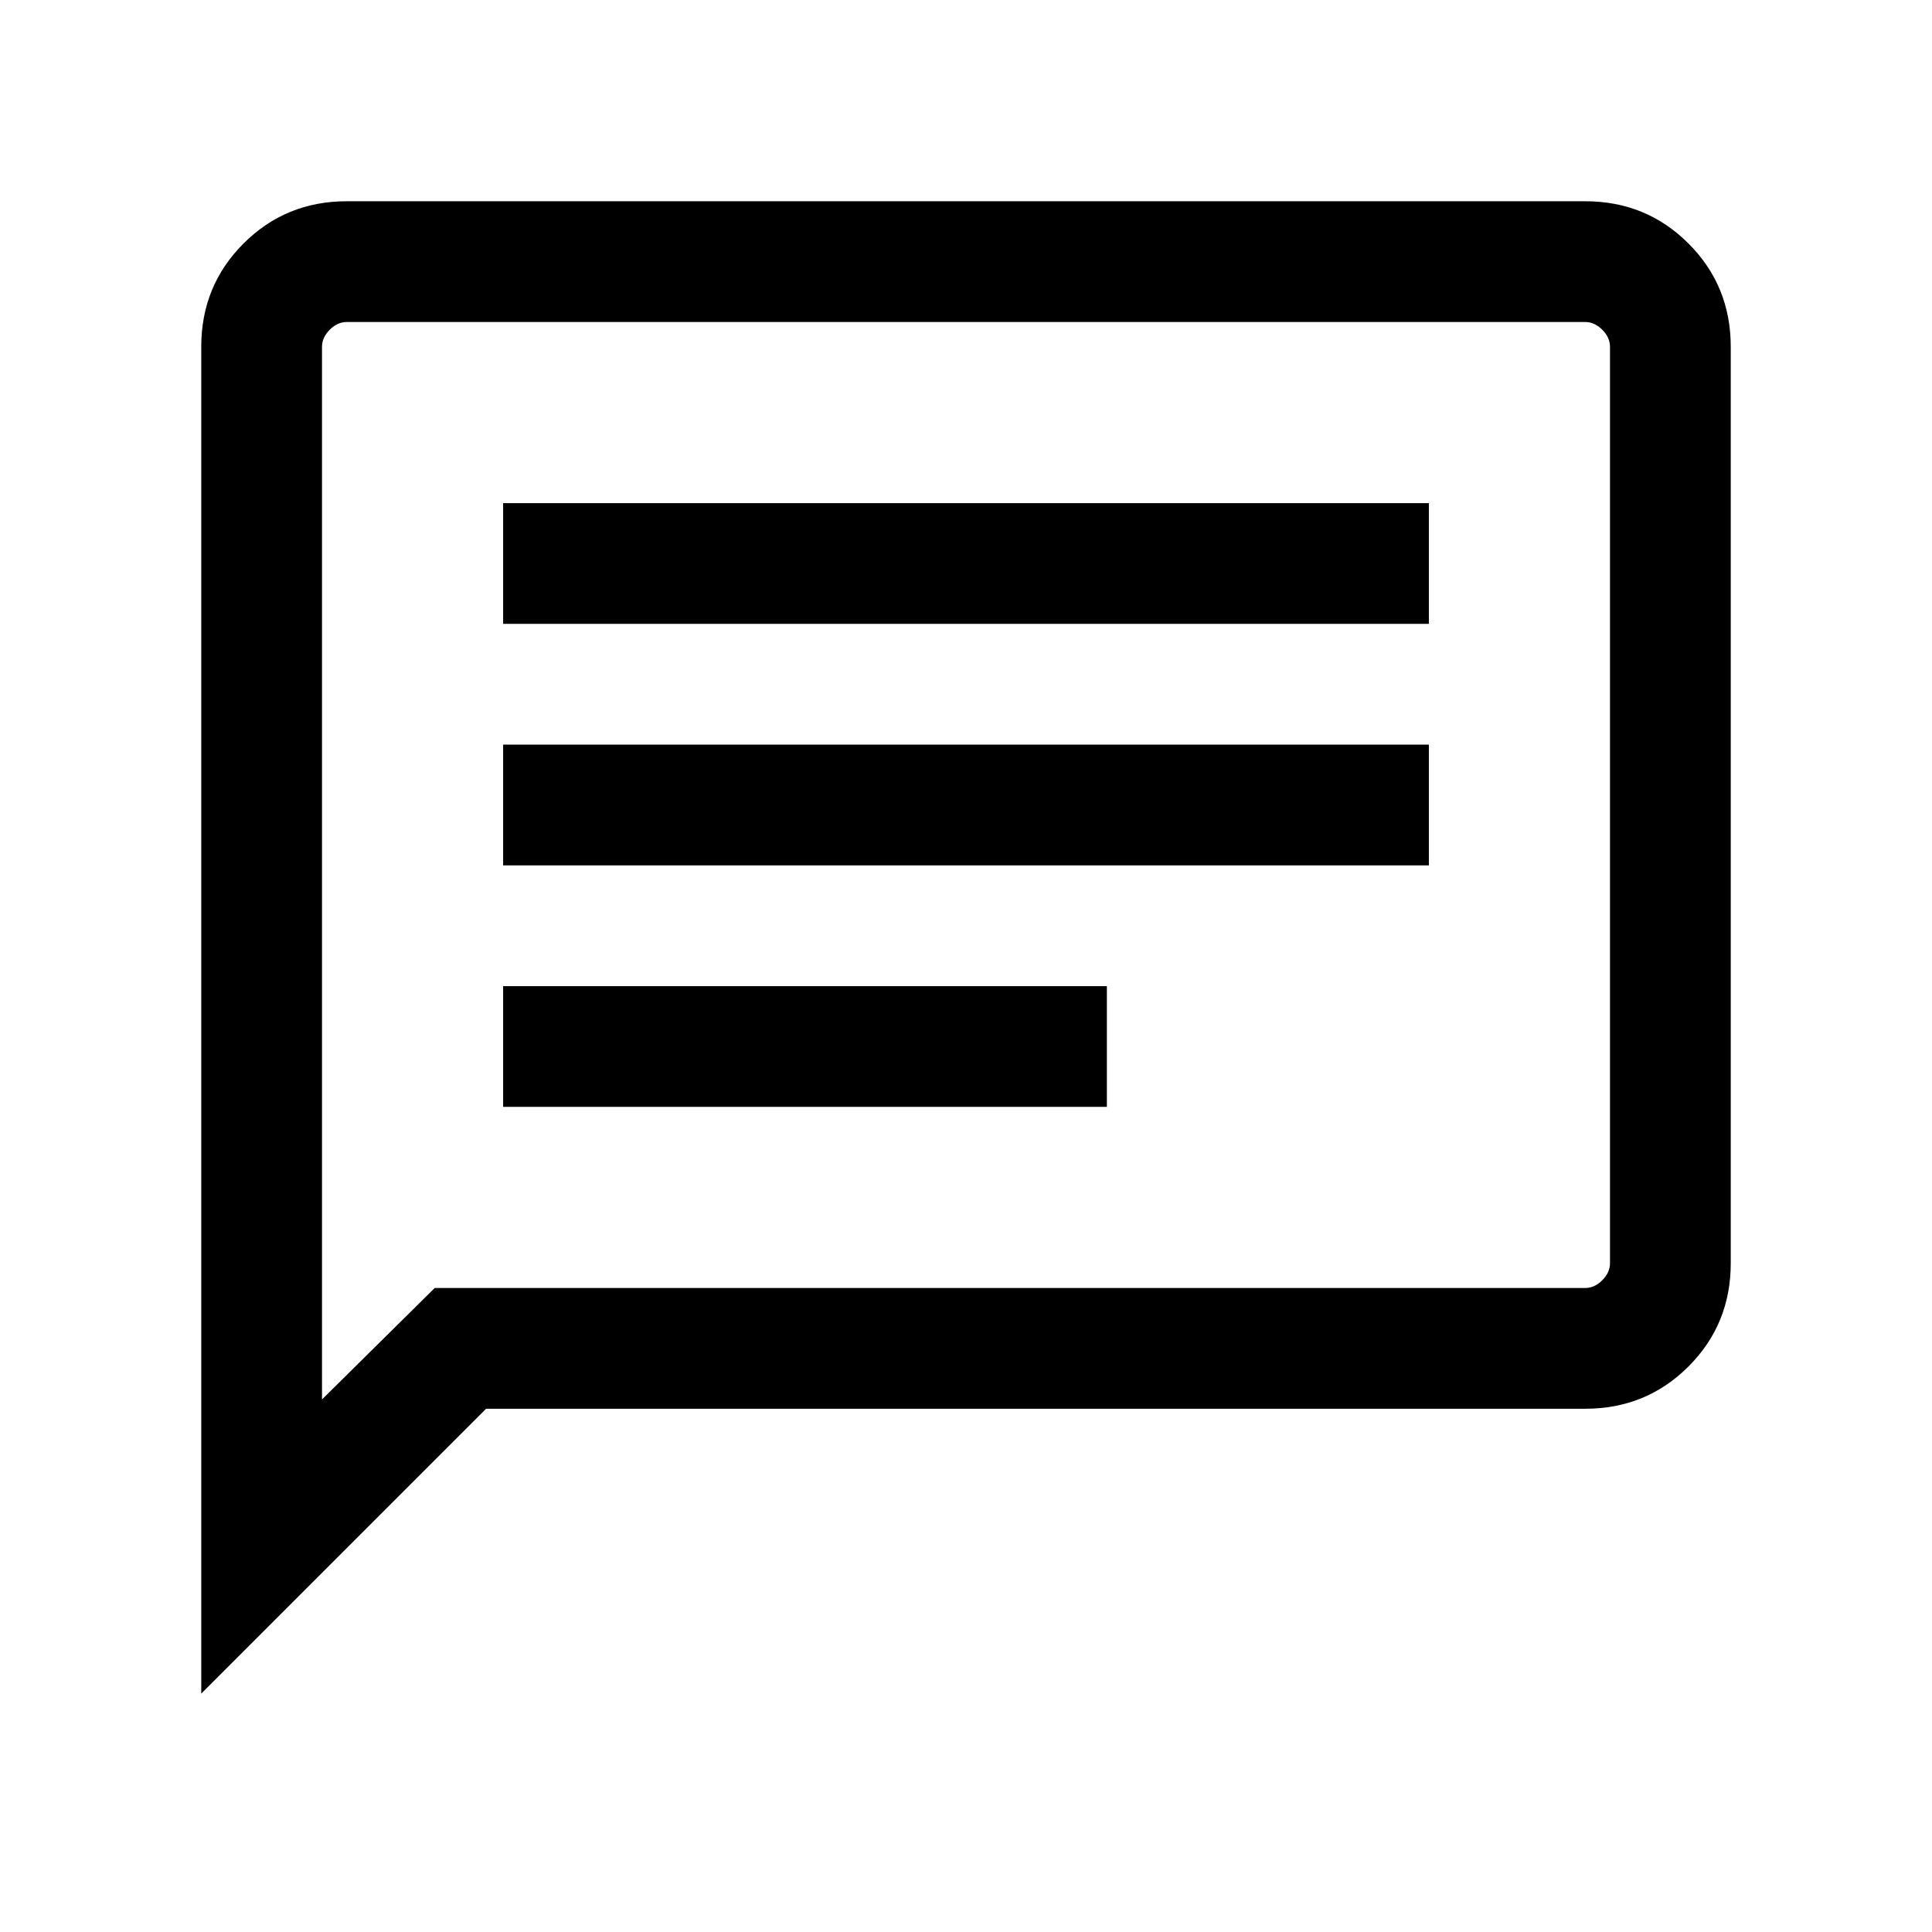
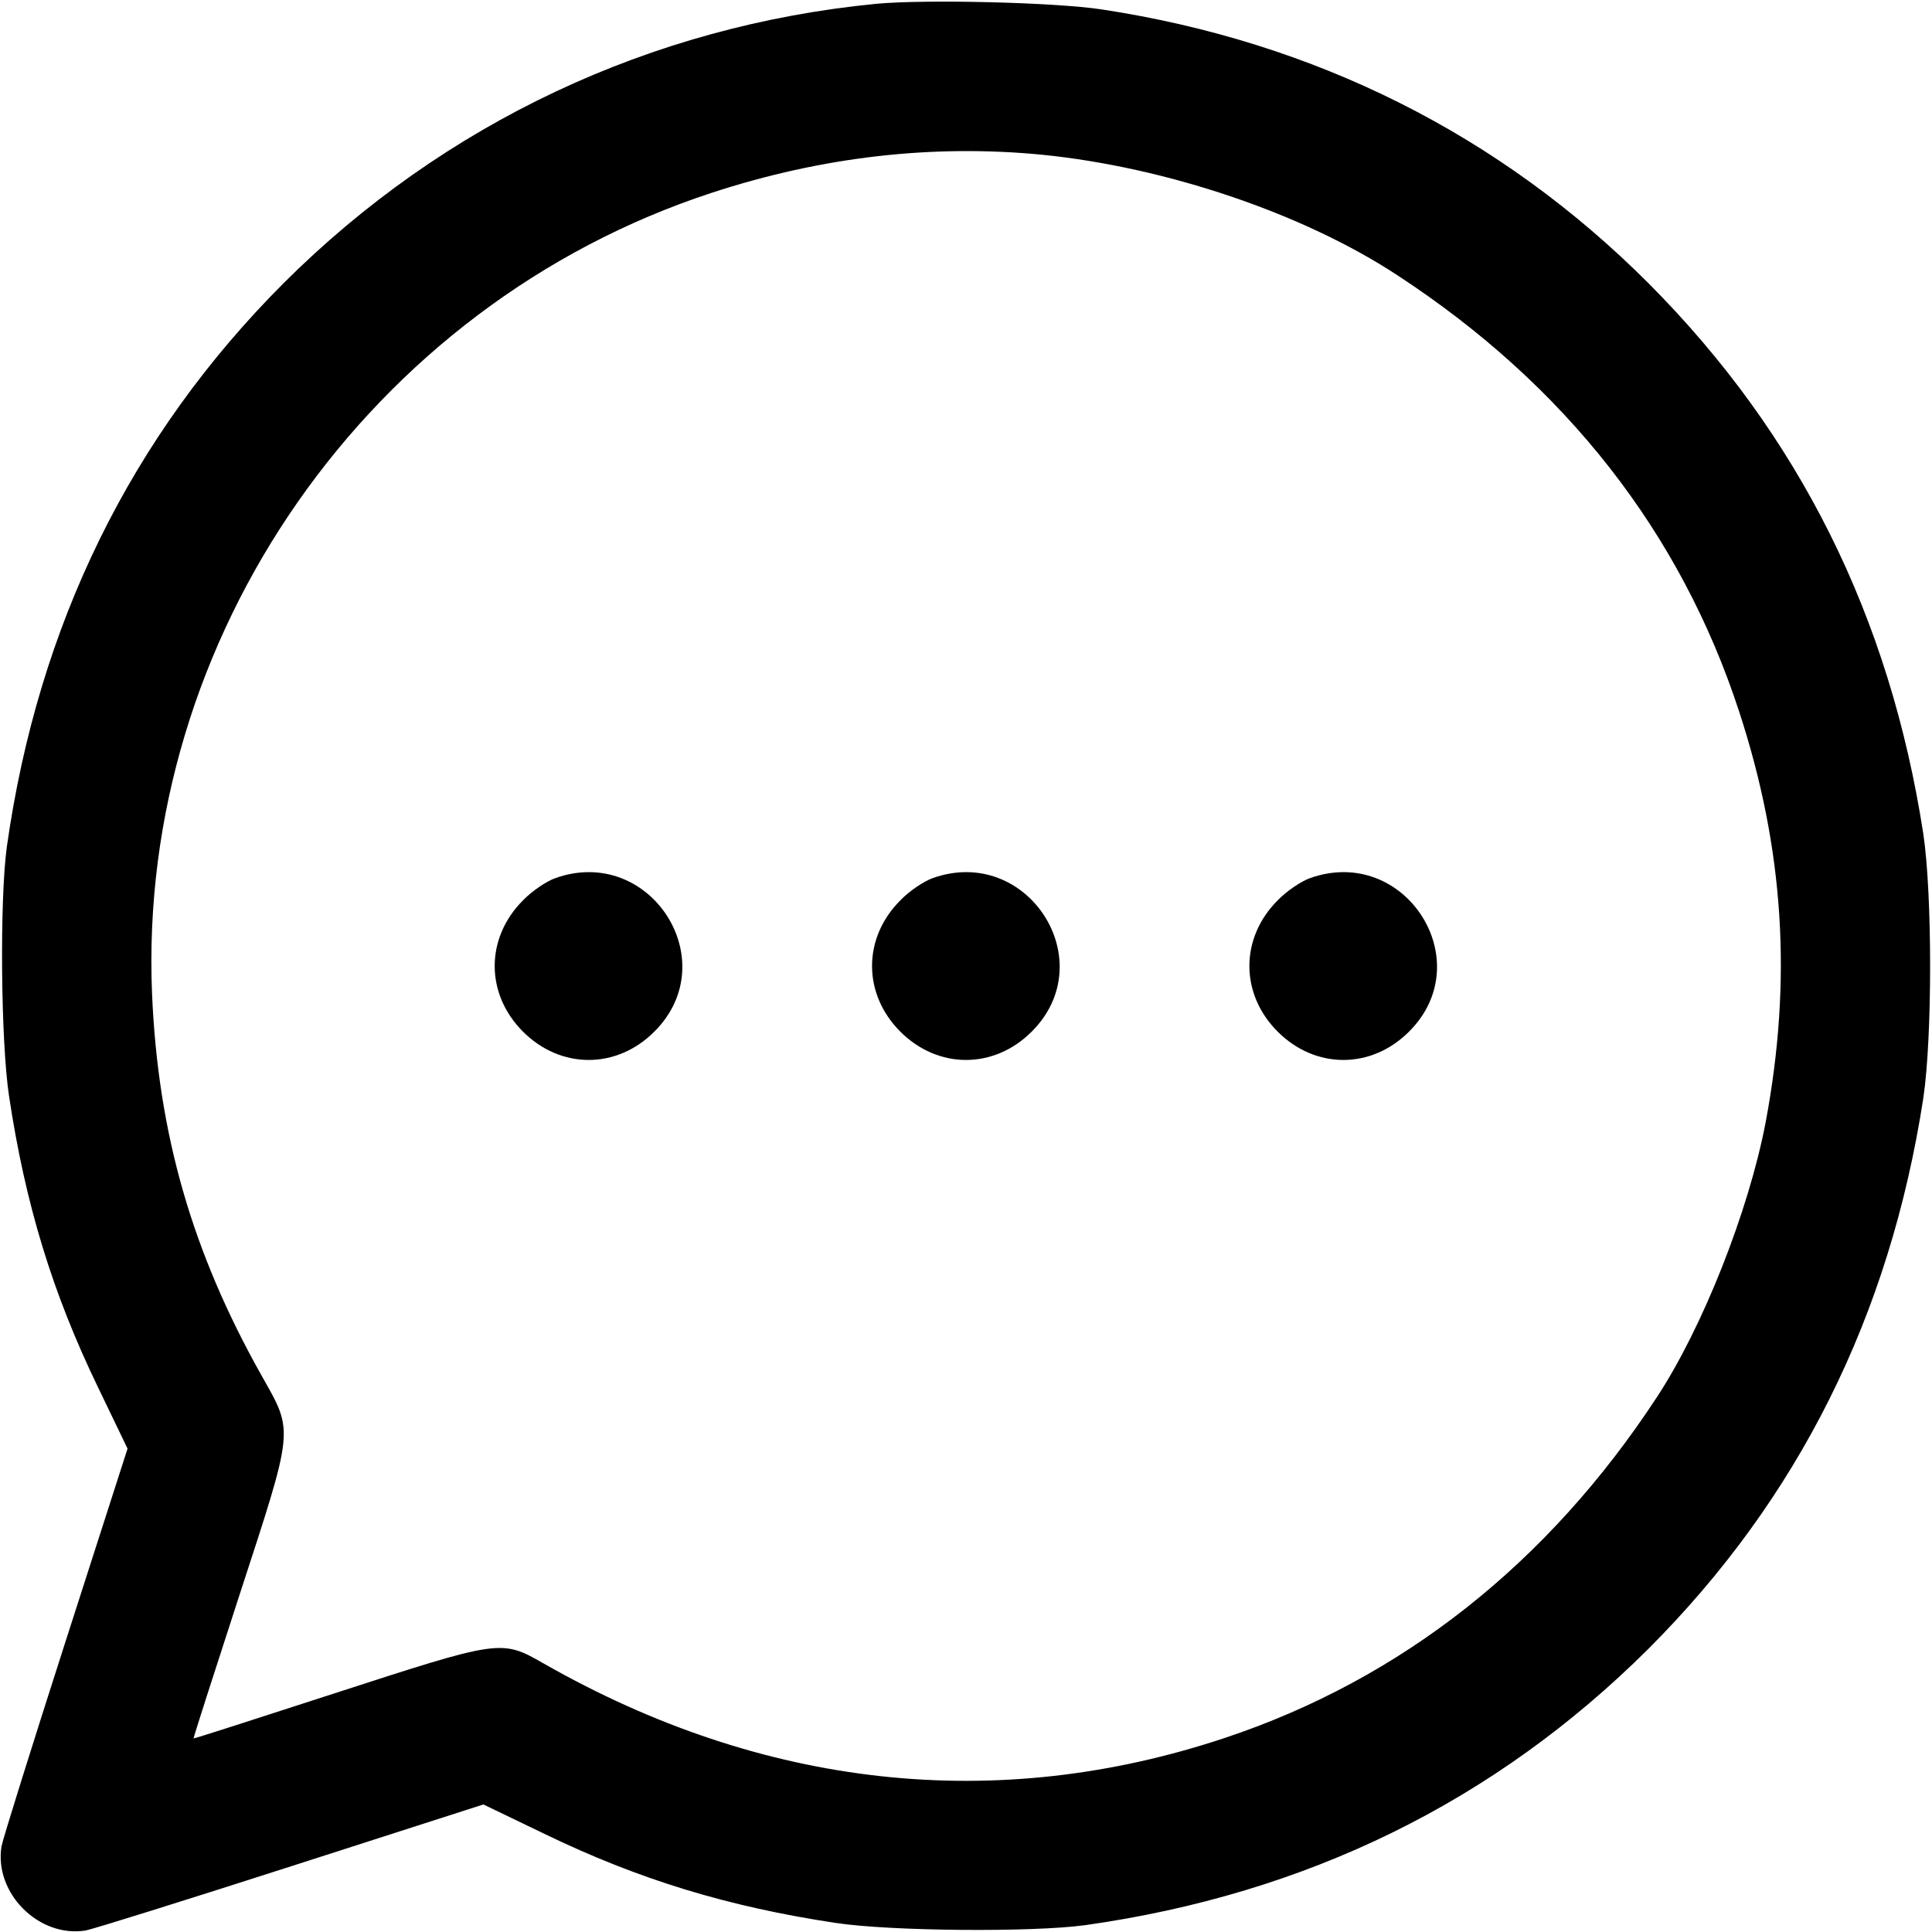
- <svg xmlns="http://www.w3.org/2000/svg" viewBox="0 -960 960 960">
-   <path d="M250.001-410.001h299.998v-59.998H250.001v59.998Zm0-120h459.998v-59.998H250.001v59.998Zm0-120h459.998v-59.998H250.001v59.998Zm-150 531.537v-669.227q0-30.308 21-51.308t51.308-21h615.382q30.308 0 51.308 21t21 51.308v455.382q0 30.308-21 51.308t-51.308 21H241.539L100.001-118.464Zm116-201.536h571.69q4.616 0 8.463-3.846 3.846-3.847 3.846-8.463v-455.382q0-4.616-3.846-8.463-3.847-3.846-8.463-3.846H172.309q-4.616 0-8.463 3.846-3.846 3.847-3.846 8.463v523.076L216.001-320ZM160-320v-480V-320Z" />
+ <svg xmlns="http://www.w3.org/2000/svg" version="1.0" viewBox="0 0 512 512" preserveAspectRatio="xMidYMid meet">
+   <g transform="translate(0,512) scale(0.1,-0.1)" stroke="none">
+     <path d="M2323 5110 c-598 -58 -1146 -316 -1571 -740 -404 -404 -651 -906 -734 -1495 -19 -140 -16 -515 6 -660 43 -286 115 -522 236 -772 l78 -162 -163 -507 c-90 -280 -167 -526 -171 -547 -20 -124 99 -243 223 -223 21 4 267 81 547 171 l507 163 162 -78 c250 -121 486 -193 772 -236 145 -22 520 -25 660 -6 589 83 1087 328 1493 732 397 397 640 882 729 1460 24 161 24 539 0 700 -89 577 -330 1059 -727 1458 -394 395 -885 641 -1450 727 -125 19 -468 27 -597 15z m438 -400 c330 -33 694 -156 943 -320 445 -291 750 -681 905 -1156 119 -364 141 -711 70 -1089 -45 -235 -167 -544 -289 -729 -288 -439 -675 -745 -1142 -901 -607 -203 -1226 -135 -1808 197 -112 64 -114 63 -555 -80 -203 -66 -371 -120 -372 -119 -1 1 53 169 119 372 149 457 147 437 61 590 -184 327 -274 640 -290 1010 -40 945 576 1827 1483 2124 293 96 586 129 875 101z" />
+     <path d="M1472 2793 c-23 -8 -62 -34 -86 -59 -100 -100 -100 -248 0 -348 100 -100 248 -100 348 0 188 187 -11 496 -262 407z" />
+     <path d="M2472 2793 c-23 -8 -62 -34 -86 -59 -100 -100 -100 -248 0 -348 100 -100 248 -100 348 0 188 187 -11 496 -262 407z" />
+     <path d="M3472 2793 c-23 -8 -62 -34 -86 -59 -100 -100 -100 -248 0 -348 100 -100 248 -100 348 0 188 187 -11 496 -262 407z" />
+   </g>
</svg>
